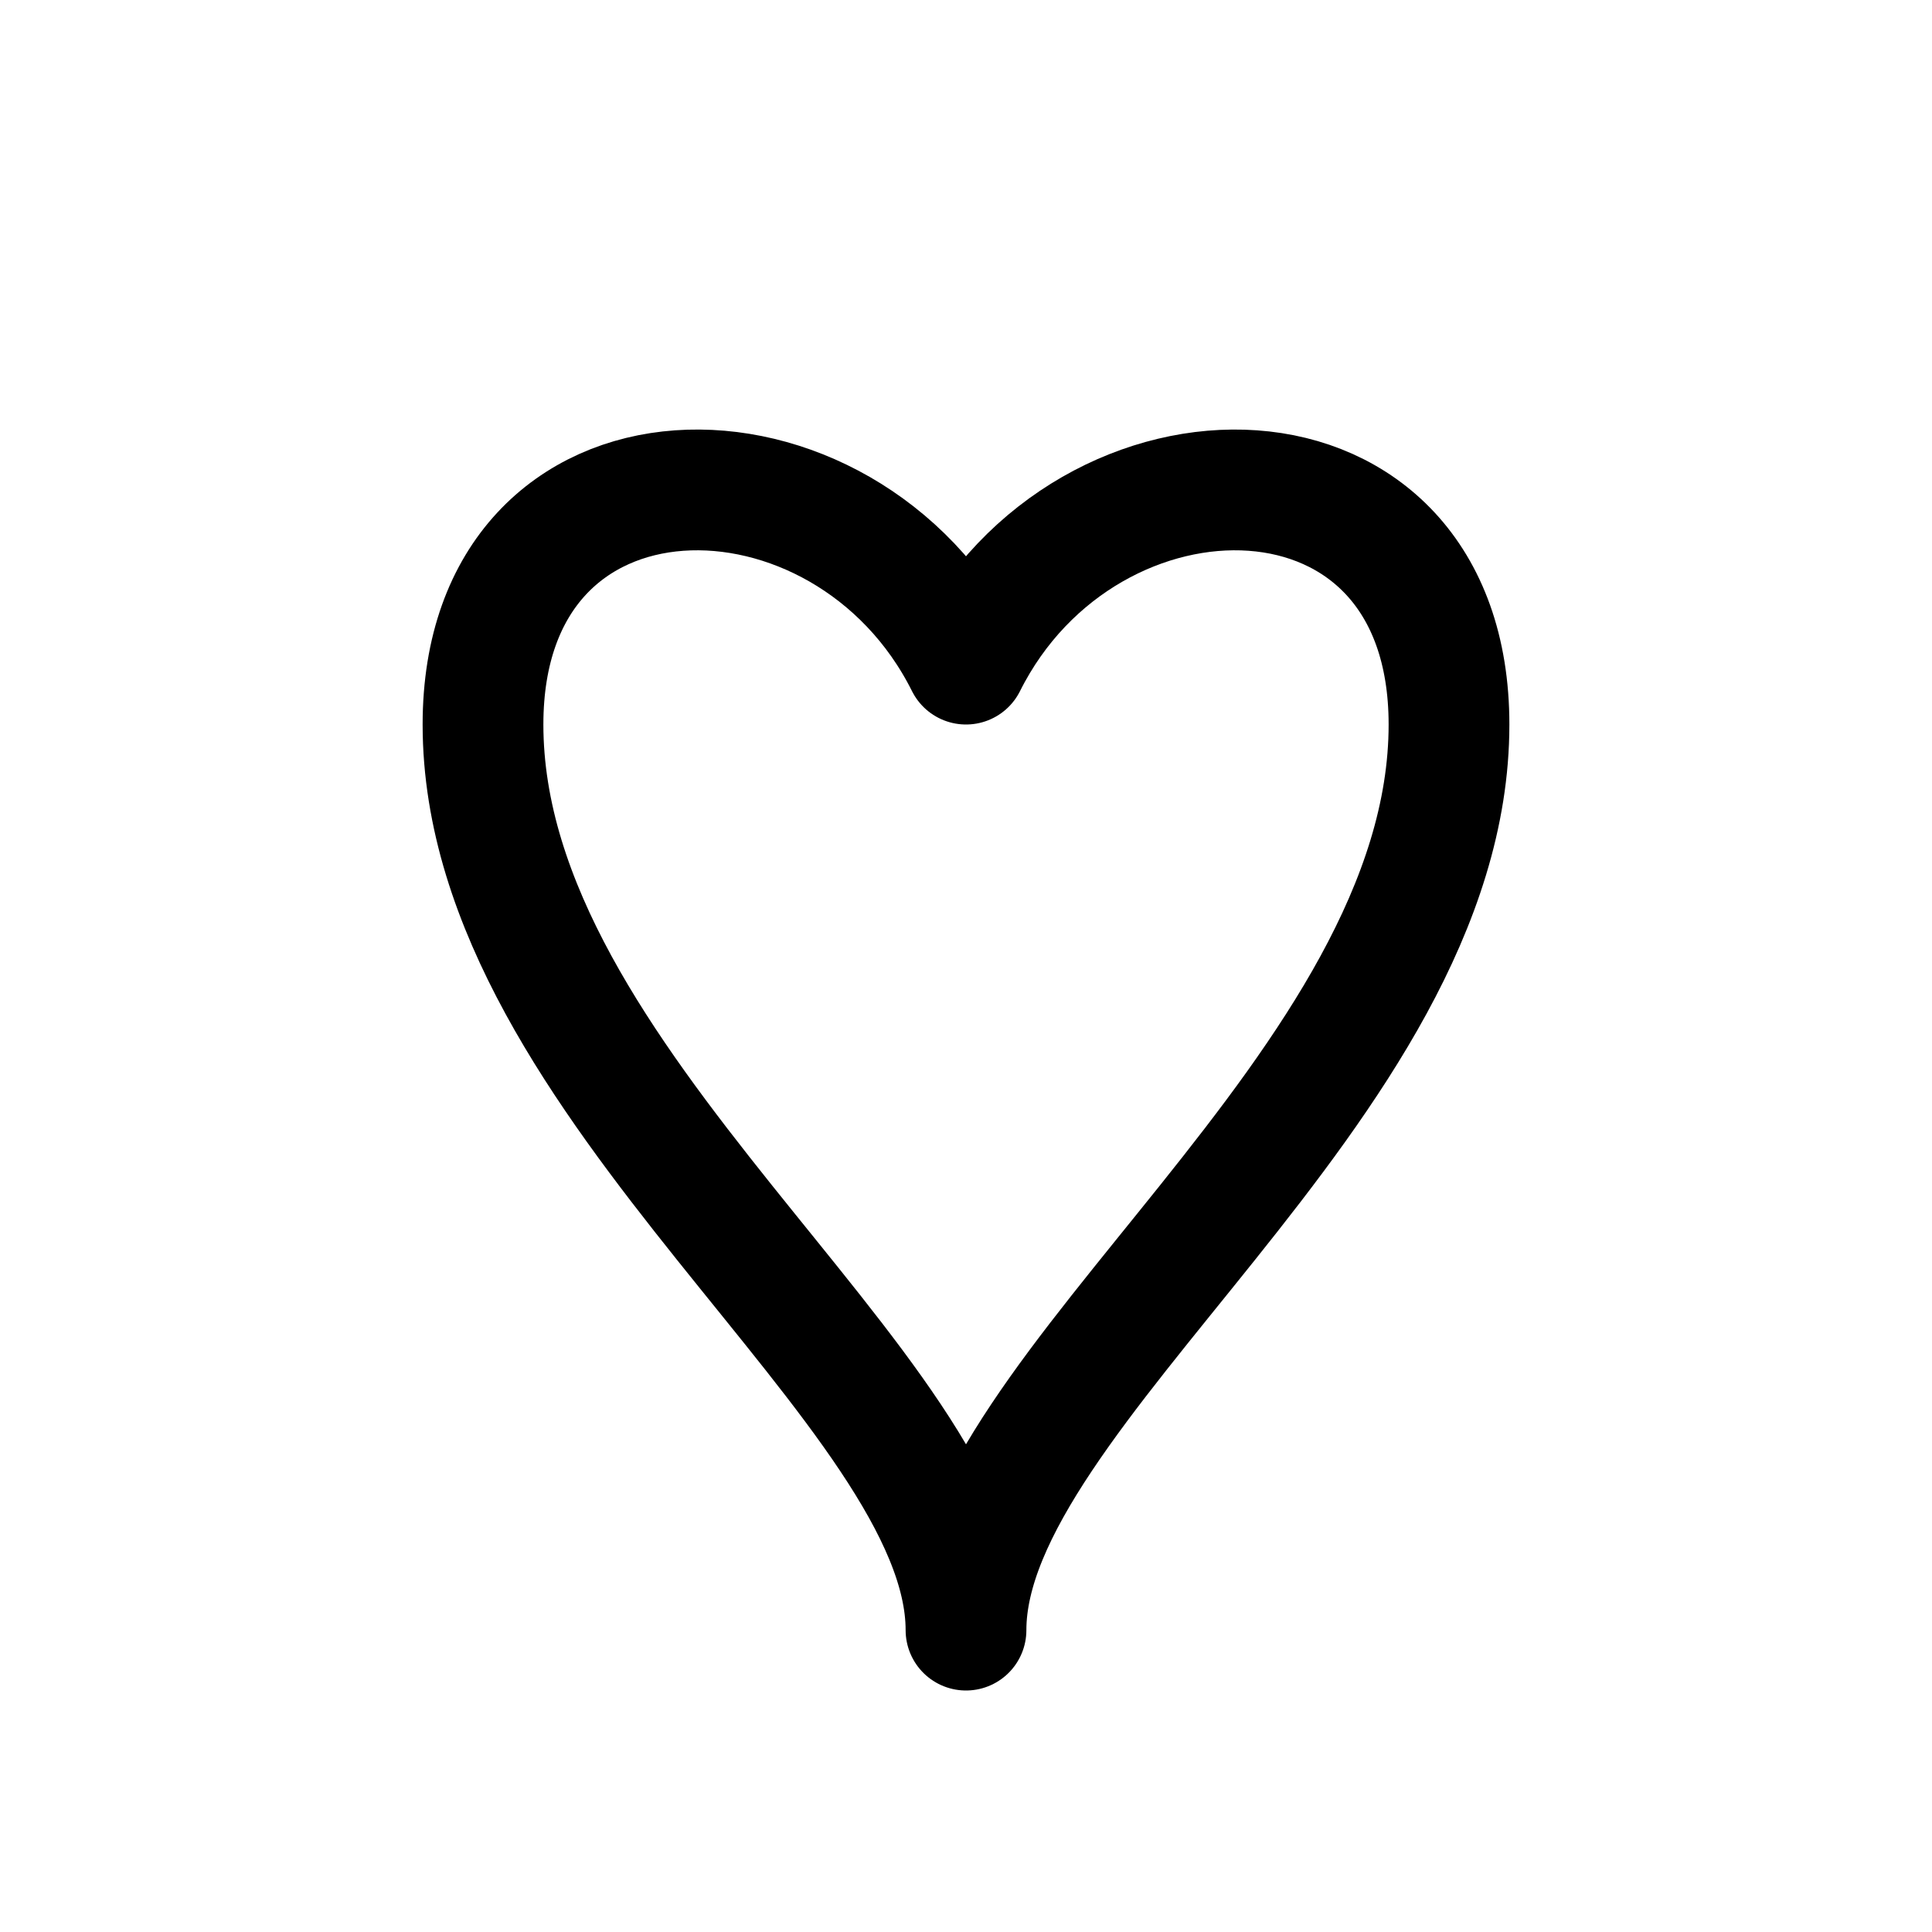
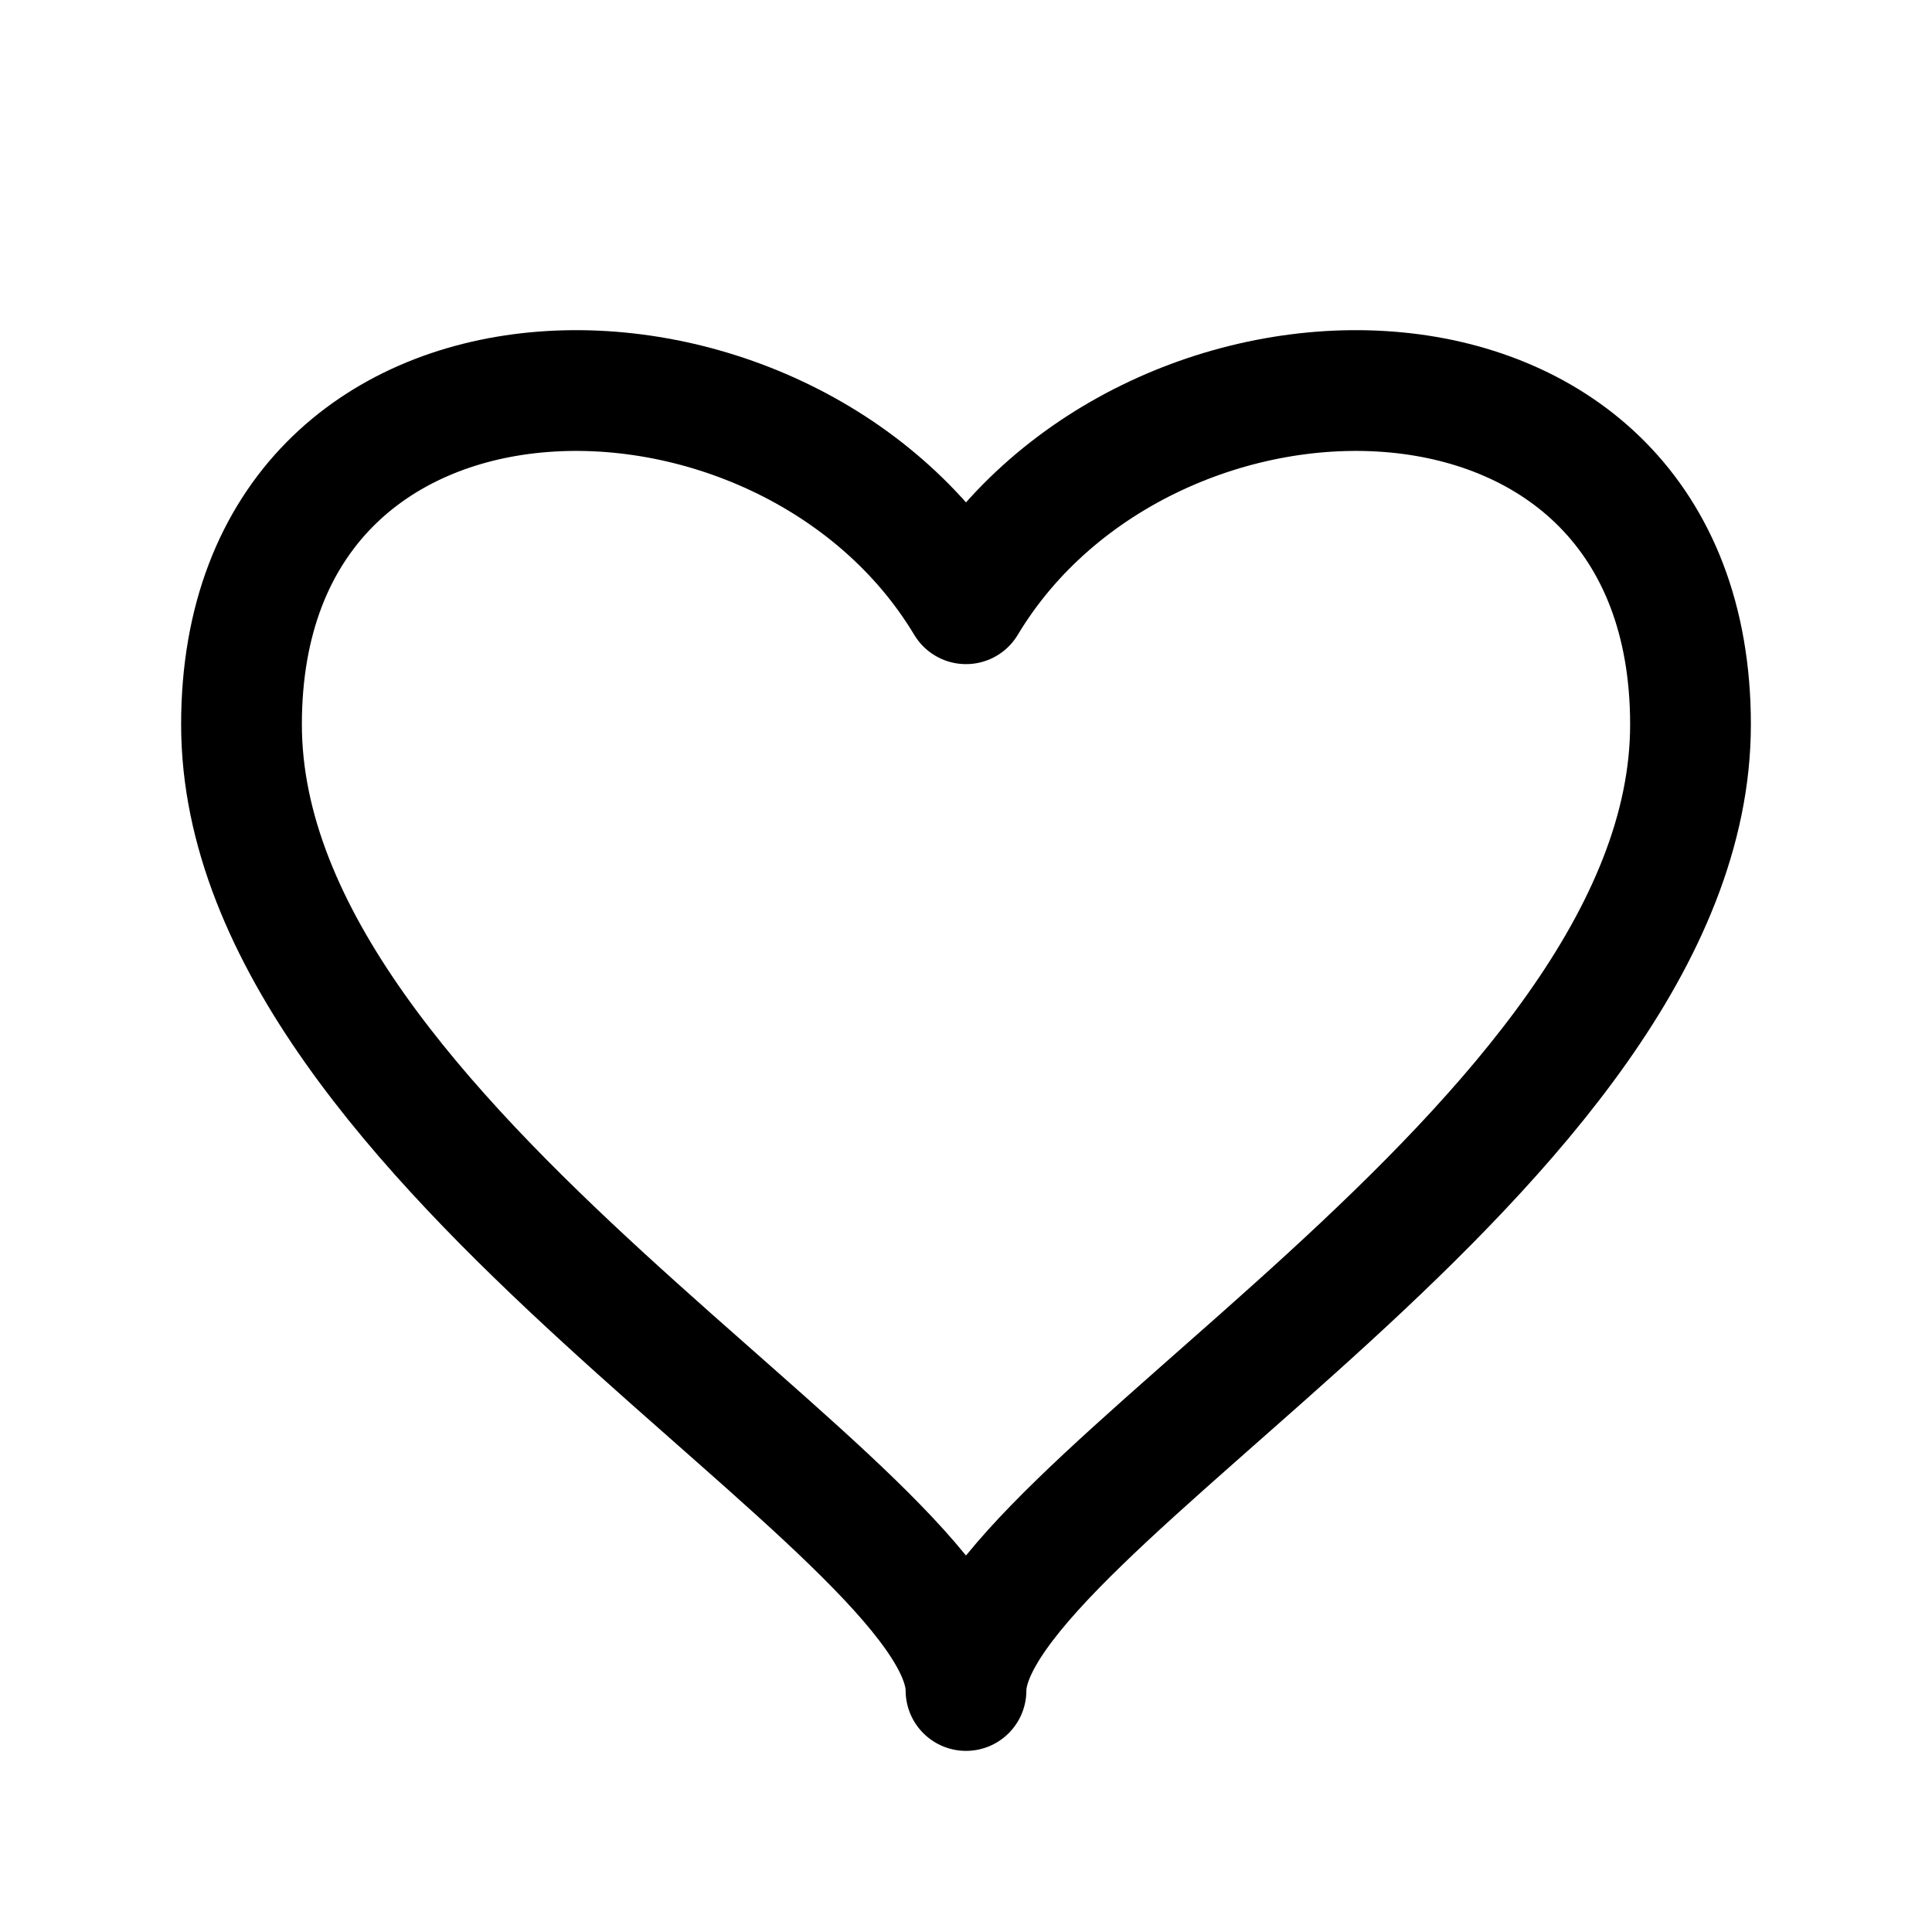
<svg xmlns="http://www.w3.org/2000/svg" viewBox="0 0 32 32" fill="none" stroke="currentColor" stroke-width="2" stroke-linecap="round" stroke-linejoin="round">
-   <path d="M 16 11 C 14 7 8 7 8 12 C 8 18 16 23 16 27 C 16 23 24 18 24 12 C 24 7 18 7 16 11 Z" />
+   <path d="M 16 10 C 13 5 4 5 4 12 C 4 19 16 25 16 28 C 16 25 28 19 28 12 C 28 5 19 5 16 10 Z" />
</svg>
